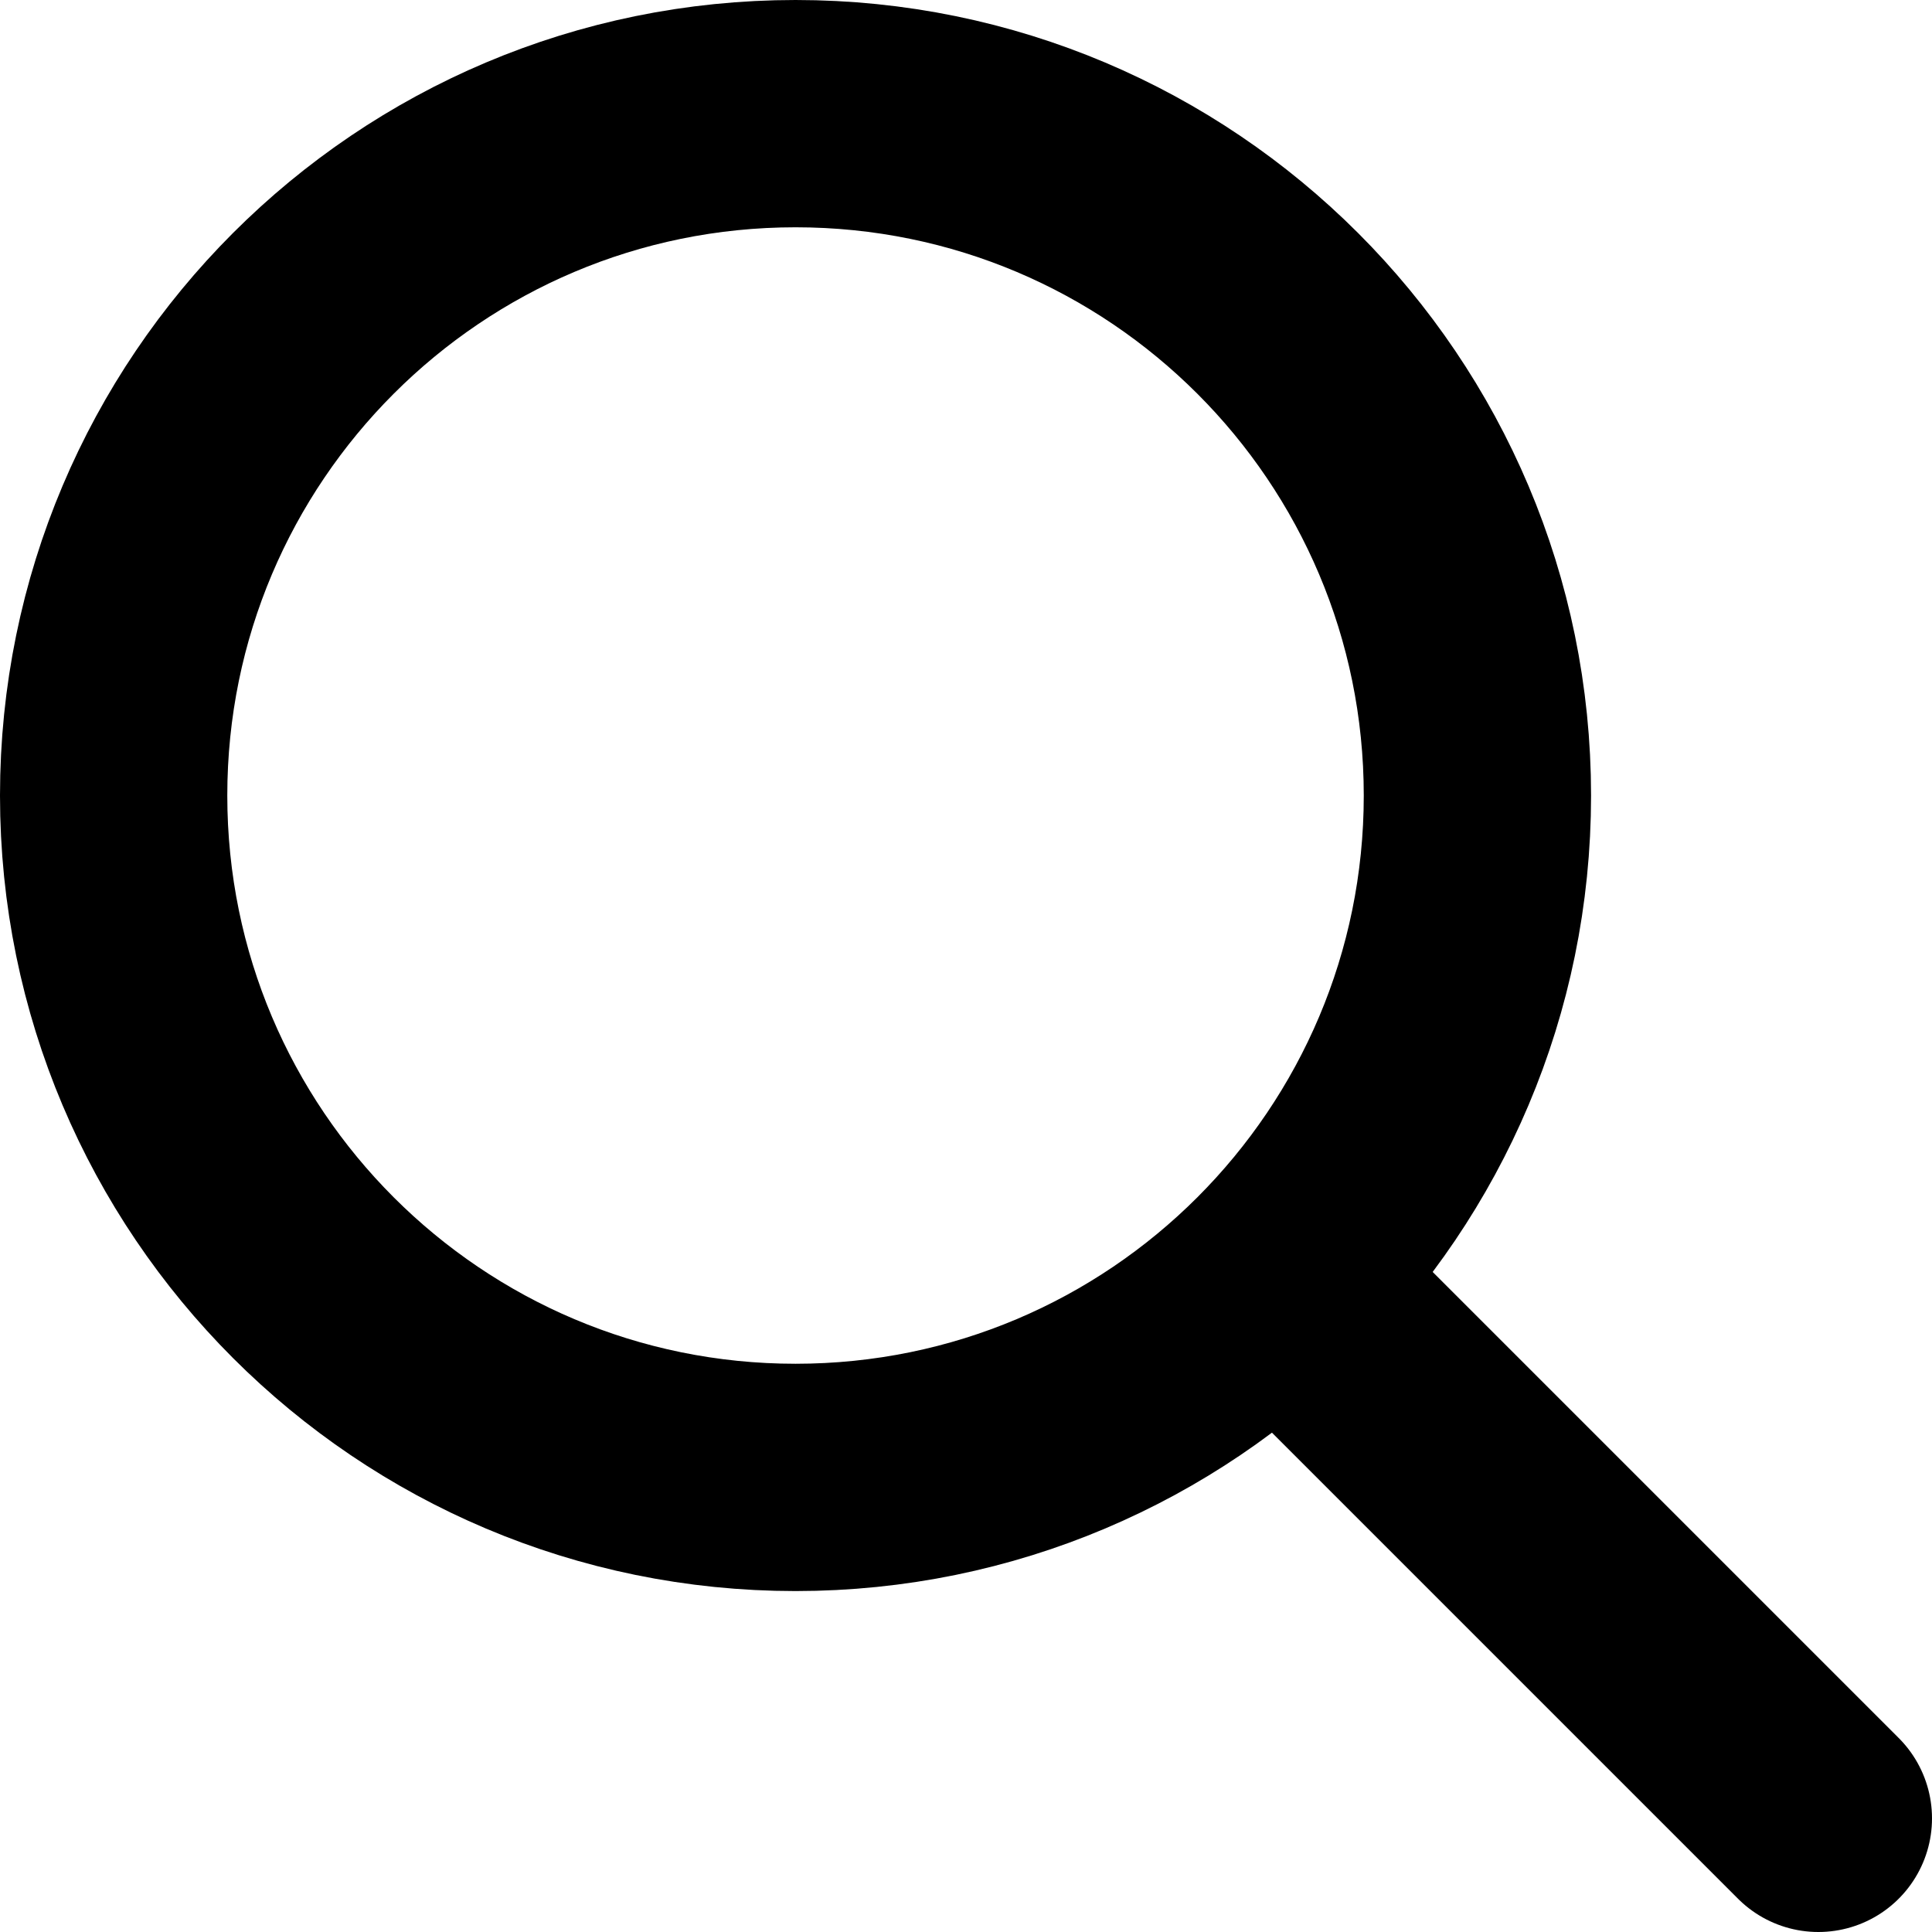
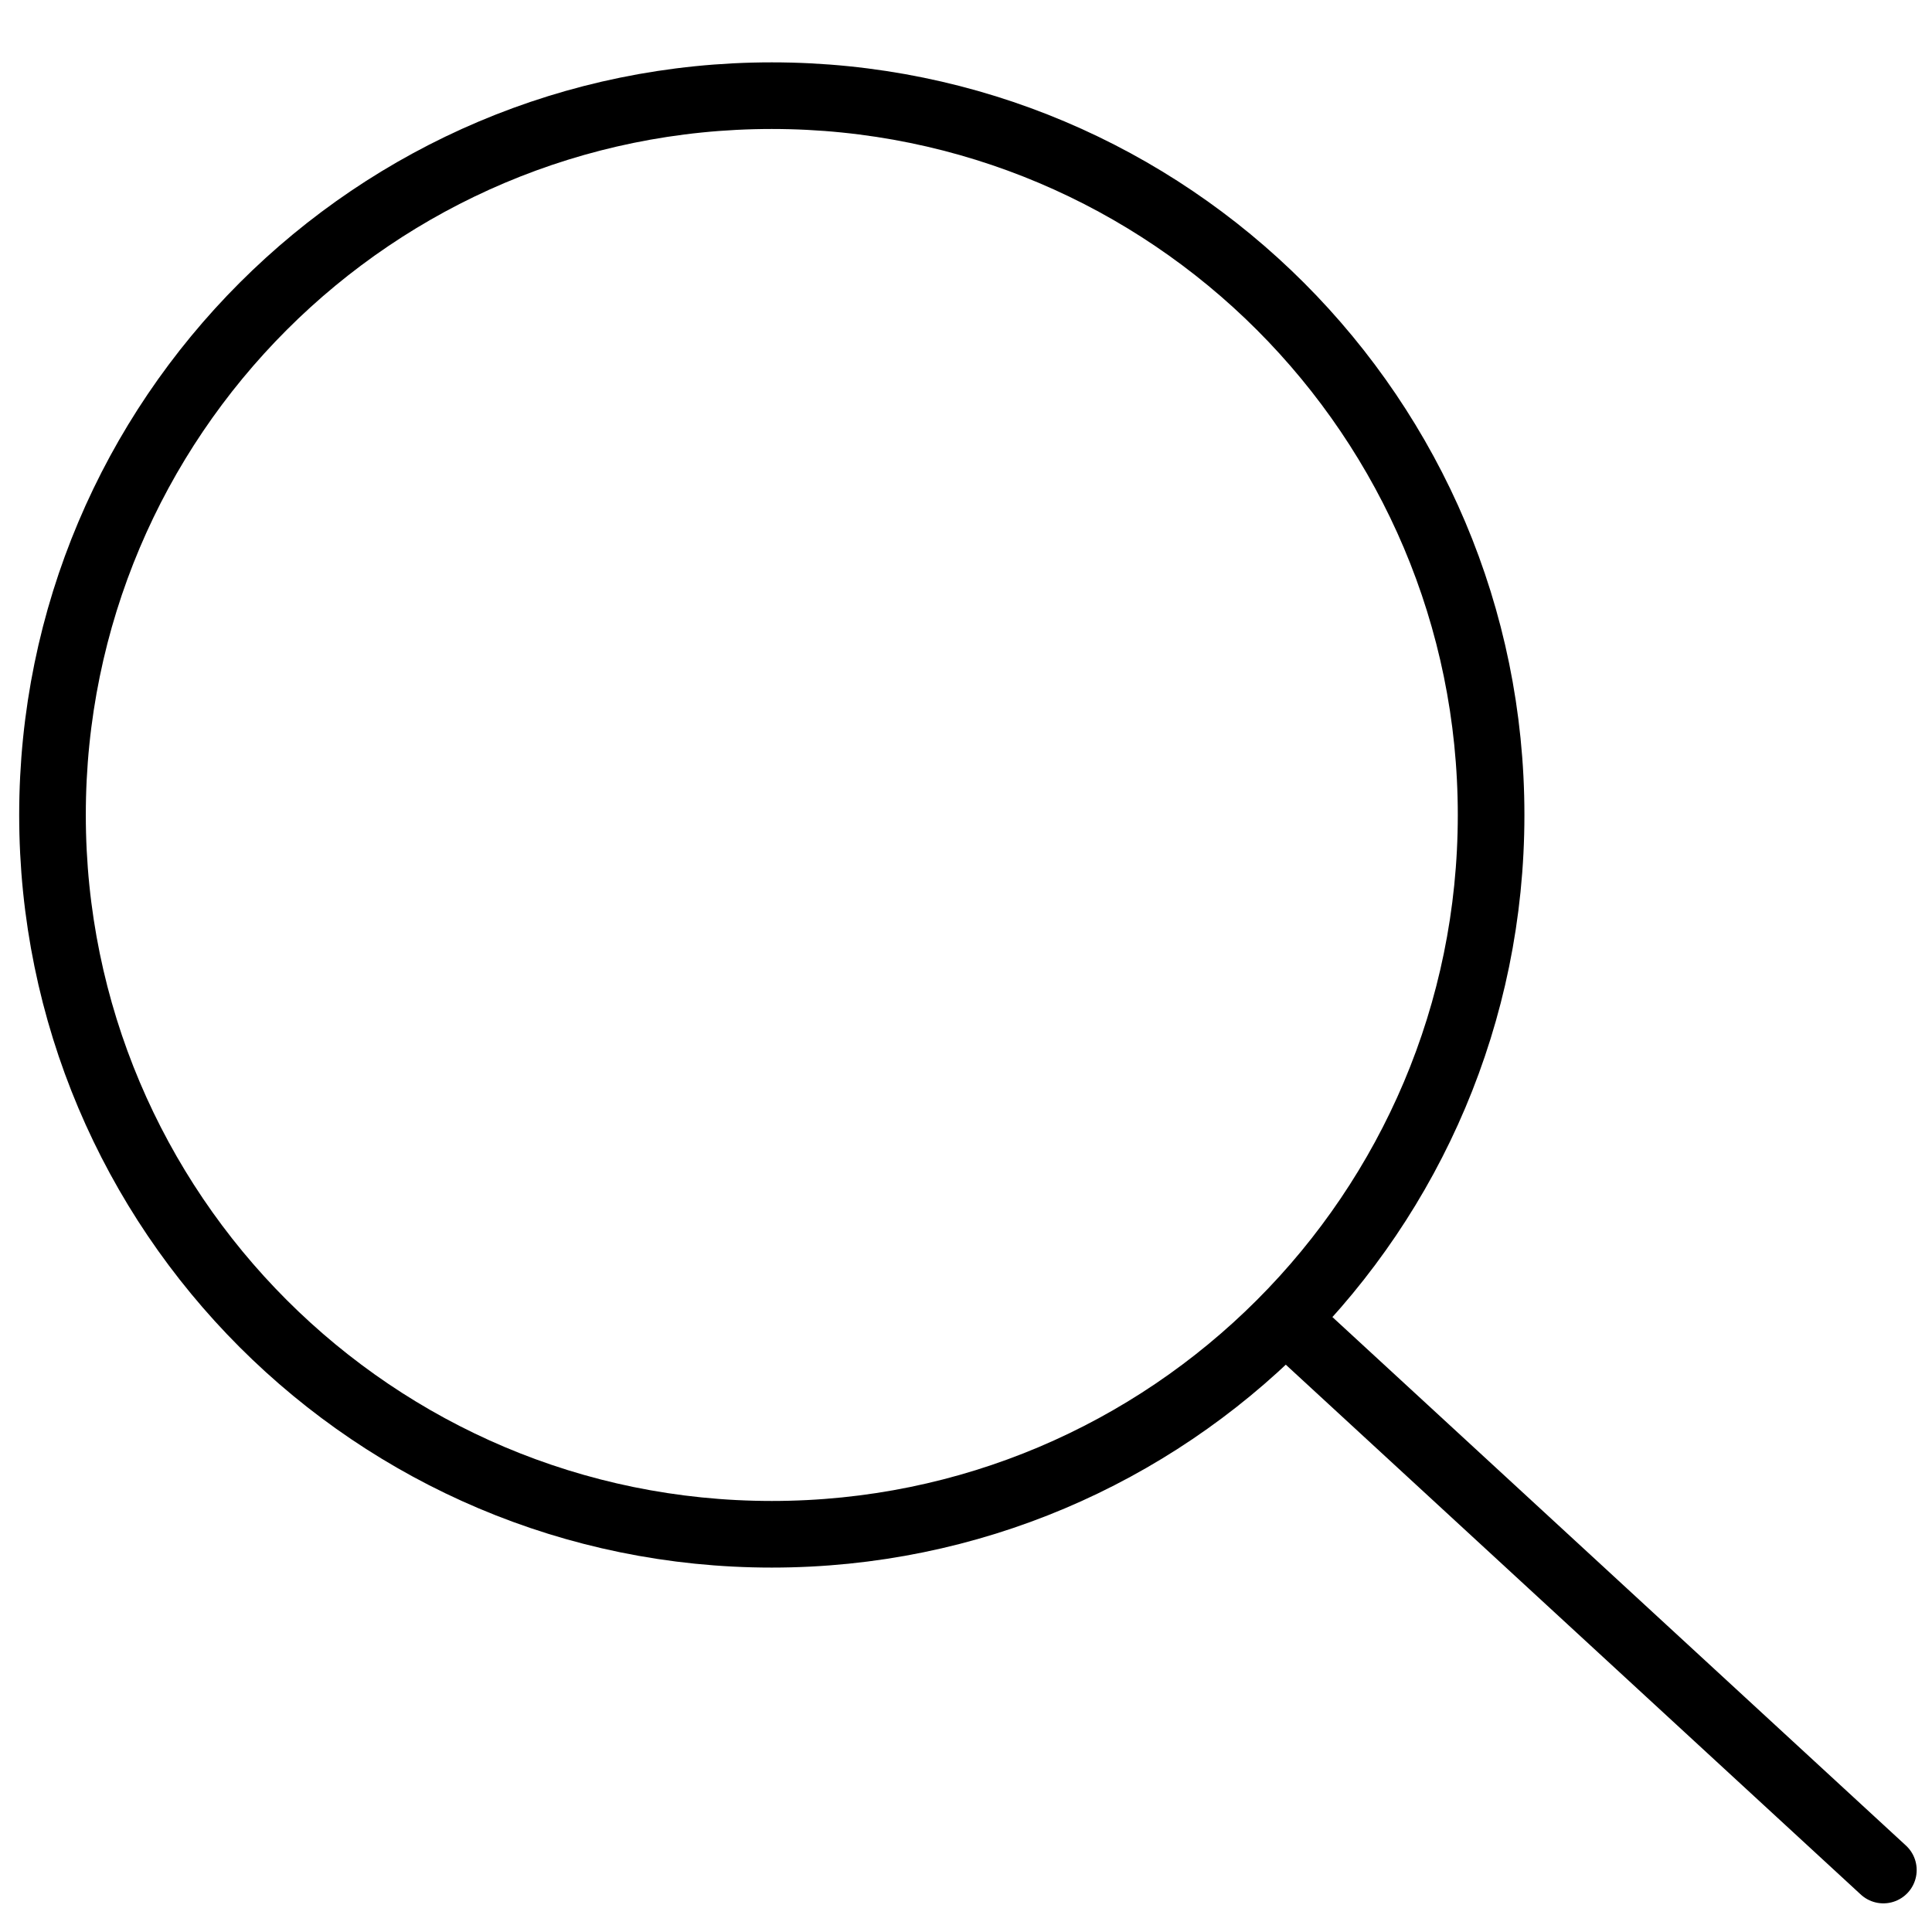
- <svg xmlns="http://www.w3.org/2000/svg" viewBox="0 0 17 17" aria-labelledby="title" width="1em" height="1em" stroke="currentColor">
-   <g fill="none" stroke-width="2" stroke-linecap="round">
-     <path d="m11.5,11.5 4.5,4.5" />
-     <circle cx="7" cy="7" r="6" />
-   </g>
+ <svg xmlns="http://www.w3.org/2000/svg" width="29" height="29" viewBox="0 0 29 29" fill="none">
+   <path d="M19.406 19.902L28.27 28.07" stroke="currentColor" stroke-linecap="round" />
+   <circle cx="11.585" cy="12.233" r="10.797" stroke="currentColor" />
</svg>
